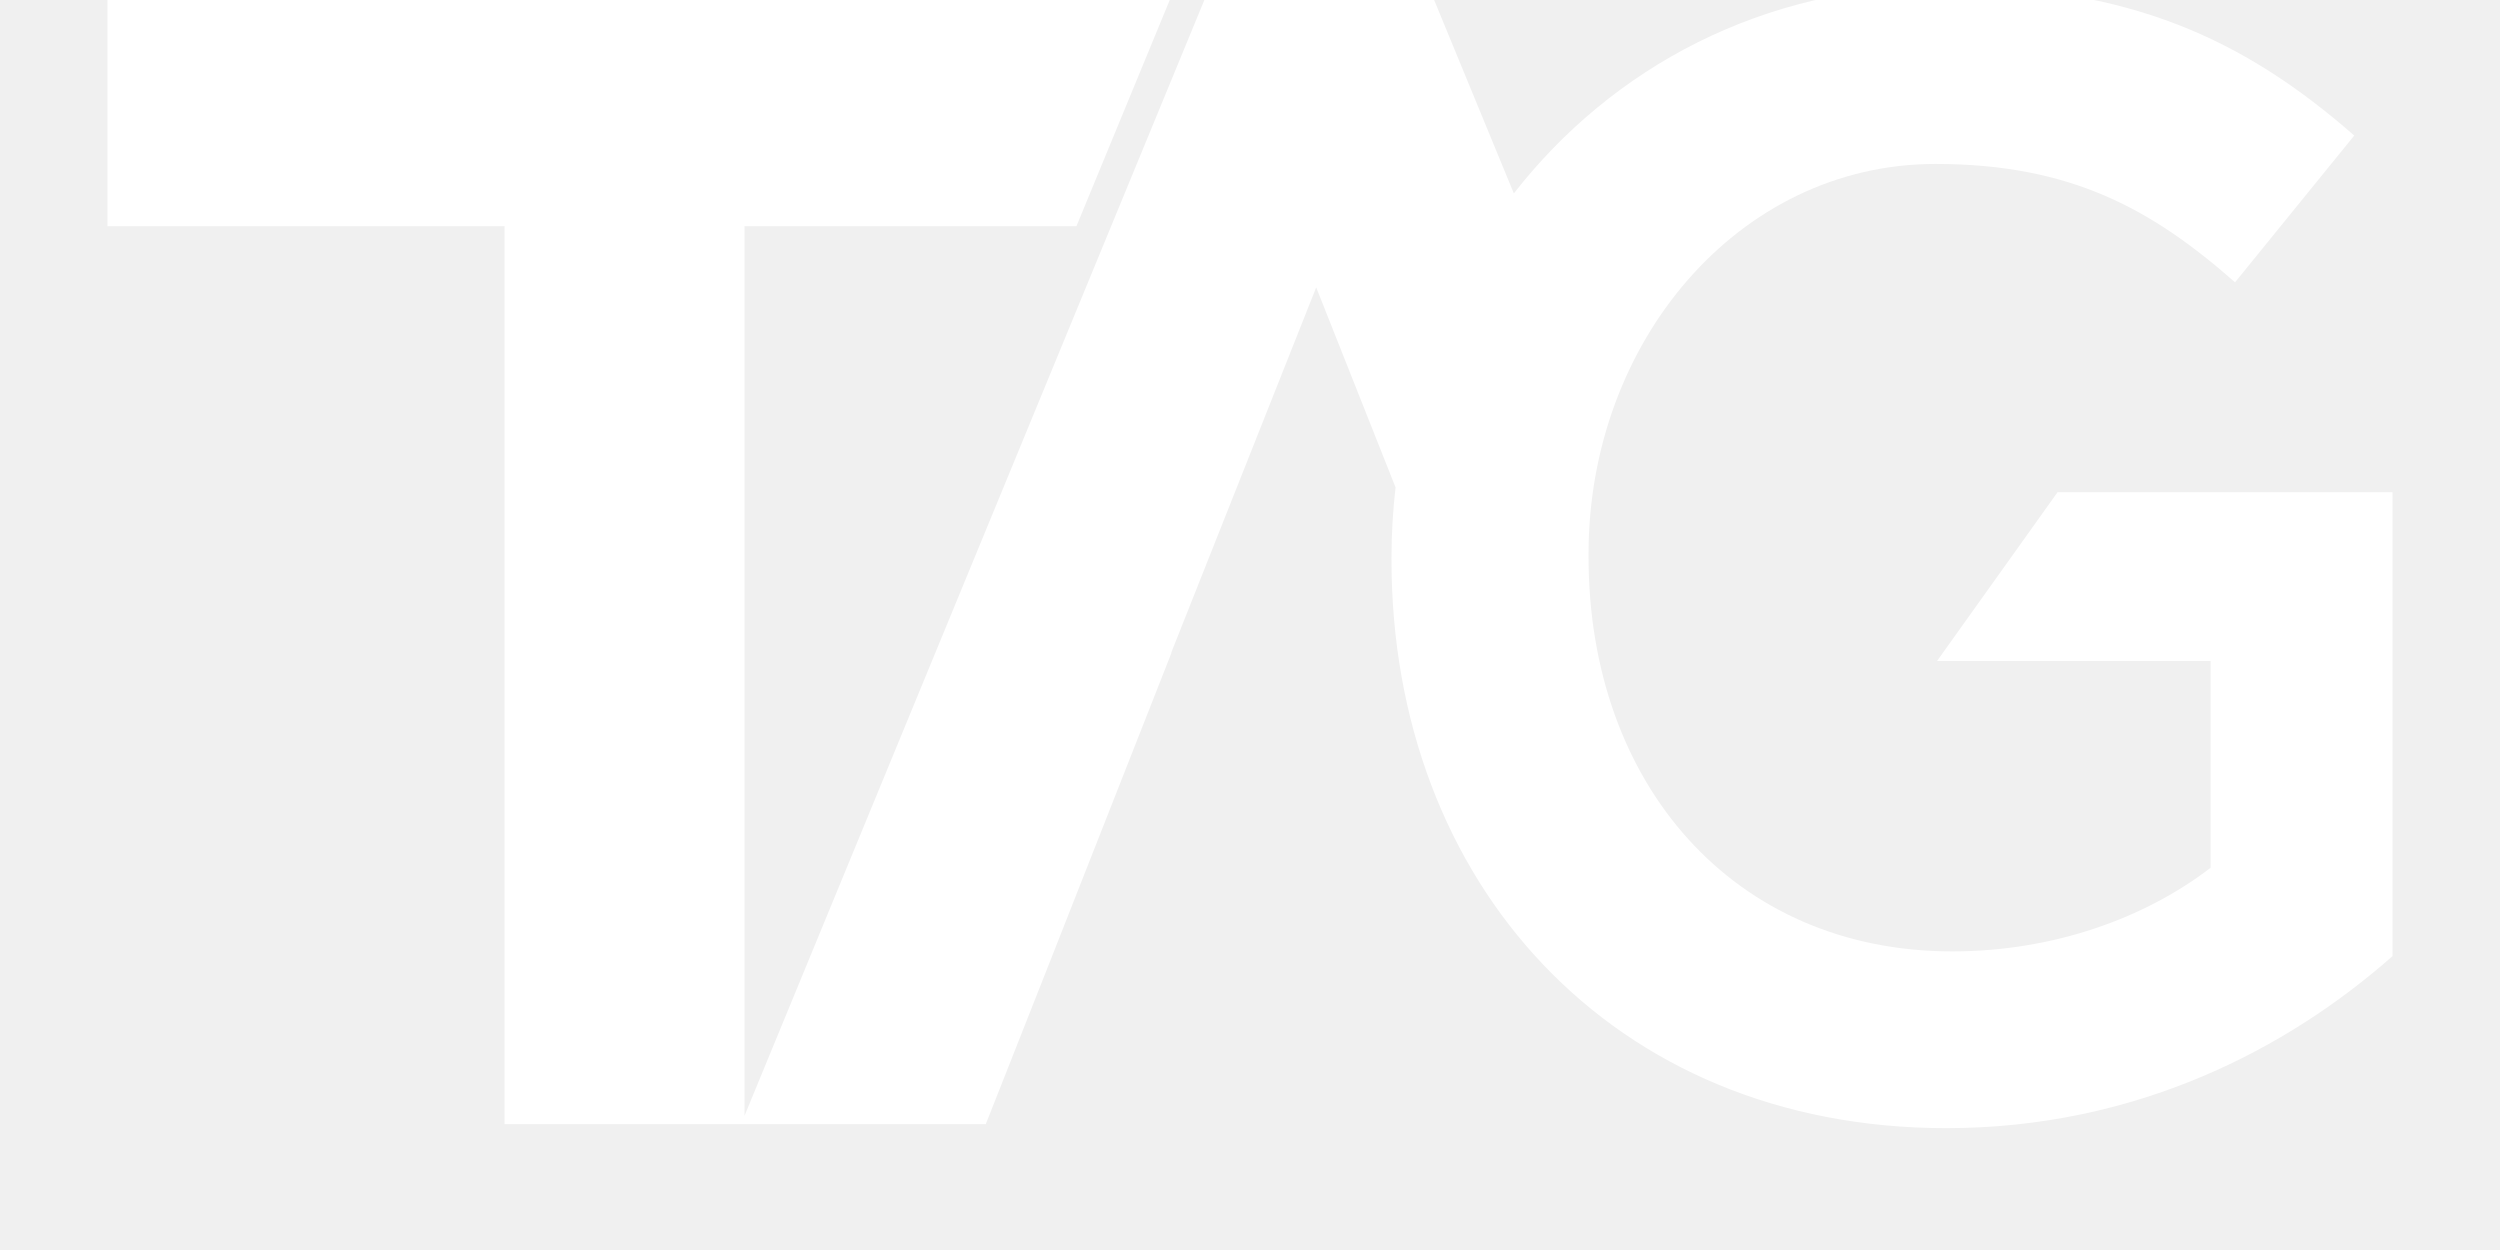
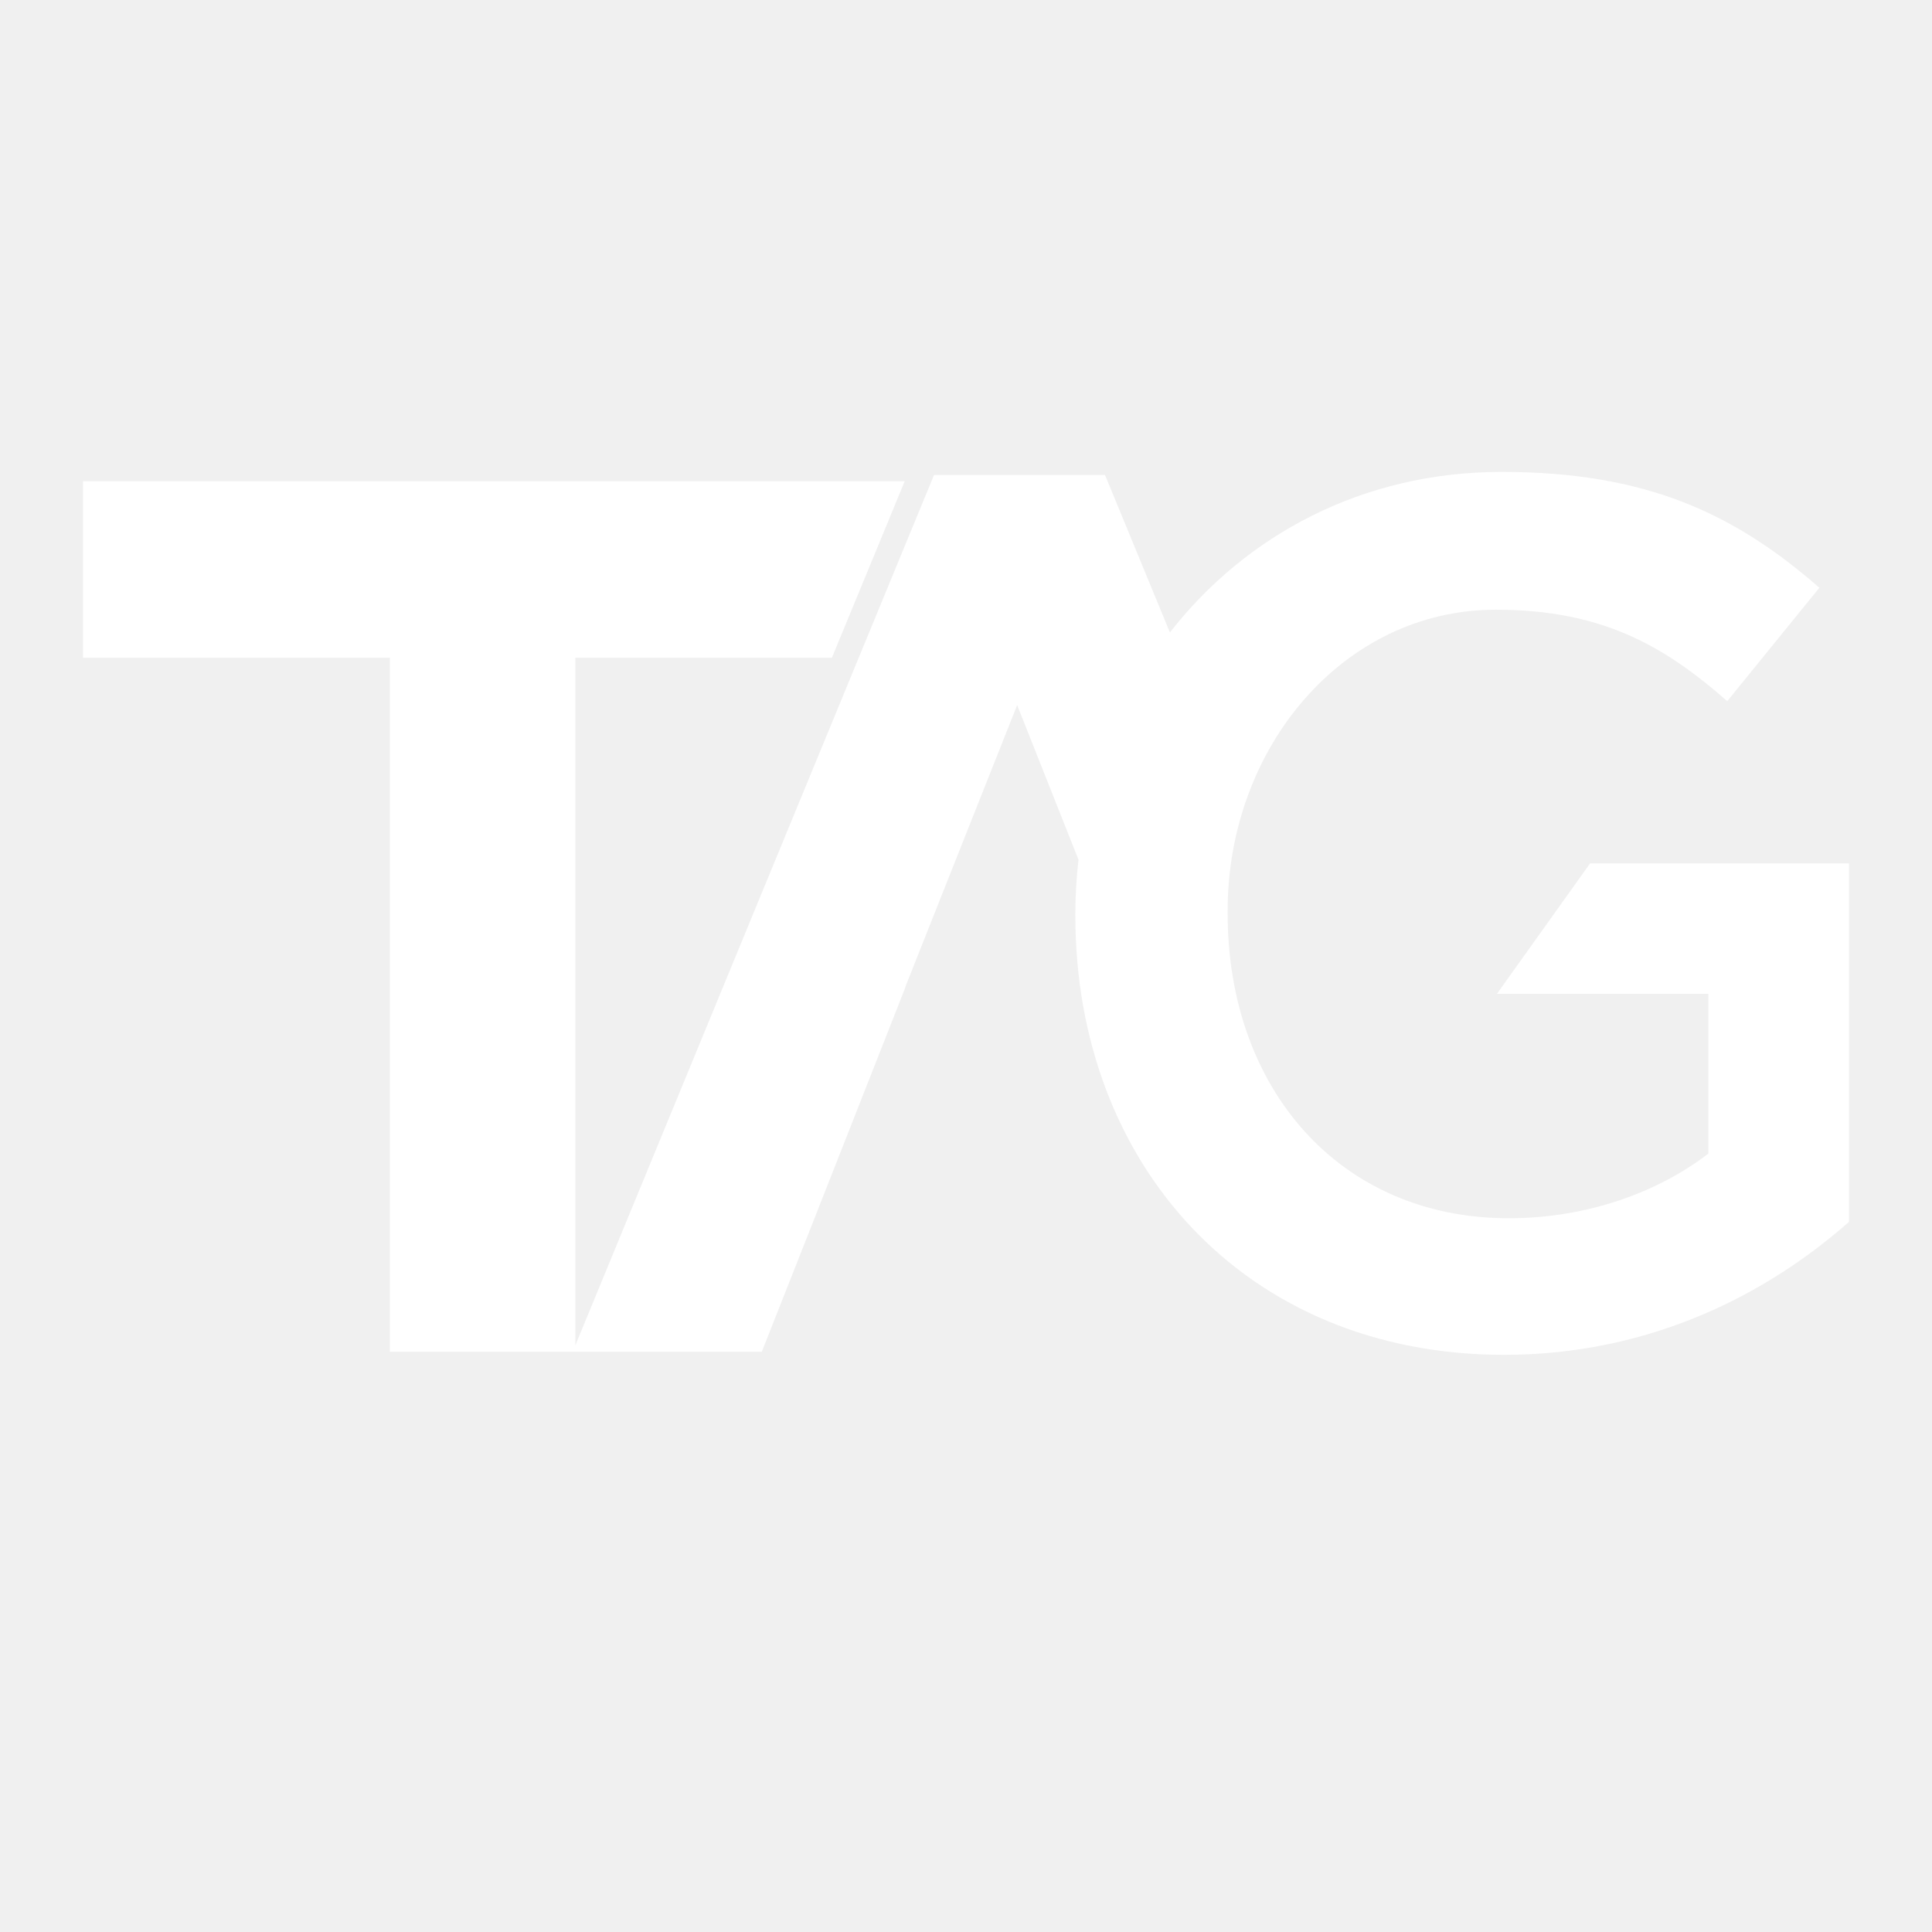
- <svg xmlns="http://www.w3.org/2000/svg" fill="#fff" version="1.1" id="Layer_1" x="0px" y="0px" width="70px" height="35px" viewBox="0 25 50 10" enable-background="new 0 15 40 20" xml:space="preserve">
+ <svg xmlns="http://www.w3.org/2000/svg" fill="#fff" version="1.1" id="Layer_1" x="0px" y="0px" width="110px" height="110px" viewBox="0 25 50 10" enable-background="new 0 15 40 20" xml:space="preserve">
  <g>
    <g>
      <path d="M41.152,27.343l-2.411,3.377h5.471v4.135c-1.314,1.01-3.148,1.673-5.166,1.673    c-4.371,0-7.275-3.345-7.275-7.89v-0.063c0-4.229,2.996-7.796,6.939-7.796c2.72,0,4.34,0.915,5.991,2.367l2.384-2.935    c-2.201-1.925-4.493-2.998-8.222-2.998c-3.602,0-6.621,1.635-8.586,4.155l-1.679-4.074h-4.426l-9.282,22.522V22.024h6.639    l1.885-4.57H2.149v4.57h7.942v17.958h4.731h0.069h4.825l1.265-3.204l2.45-6.225h-0.006l2.899-7.305l1.587,4    c-0.052,0.457-0.081,0.92-0.081,1.39v0.063c0,6.438,4.401,11.362,11.095,11.362c3.79,0,6.816-1.578,8.925-3.44v-9.279H41.152z" />
    </g>
  </g>
</svg>
